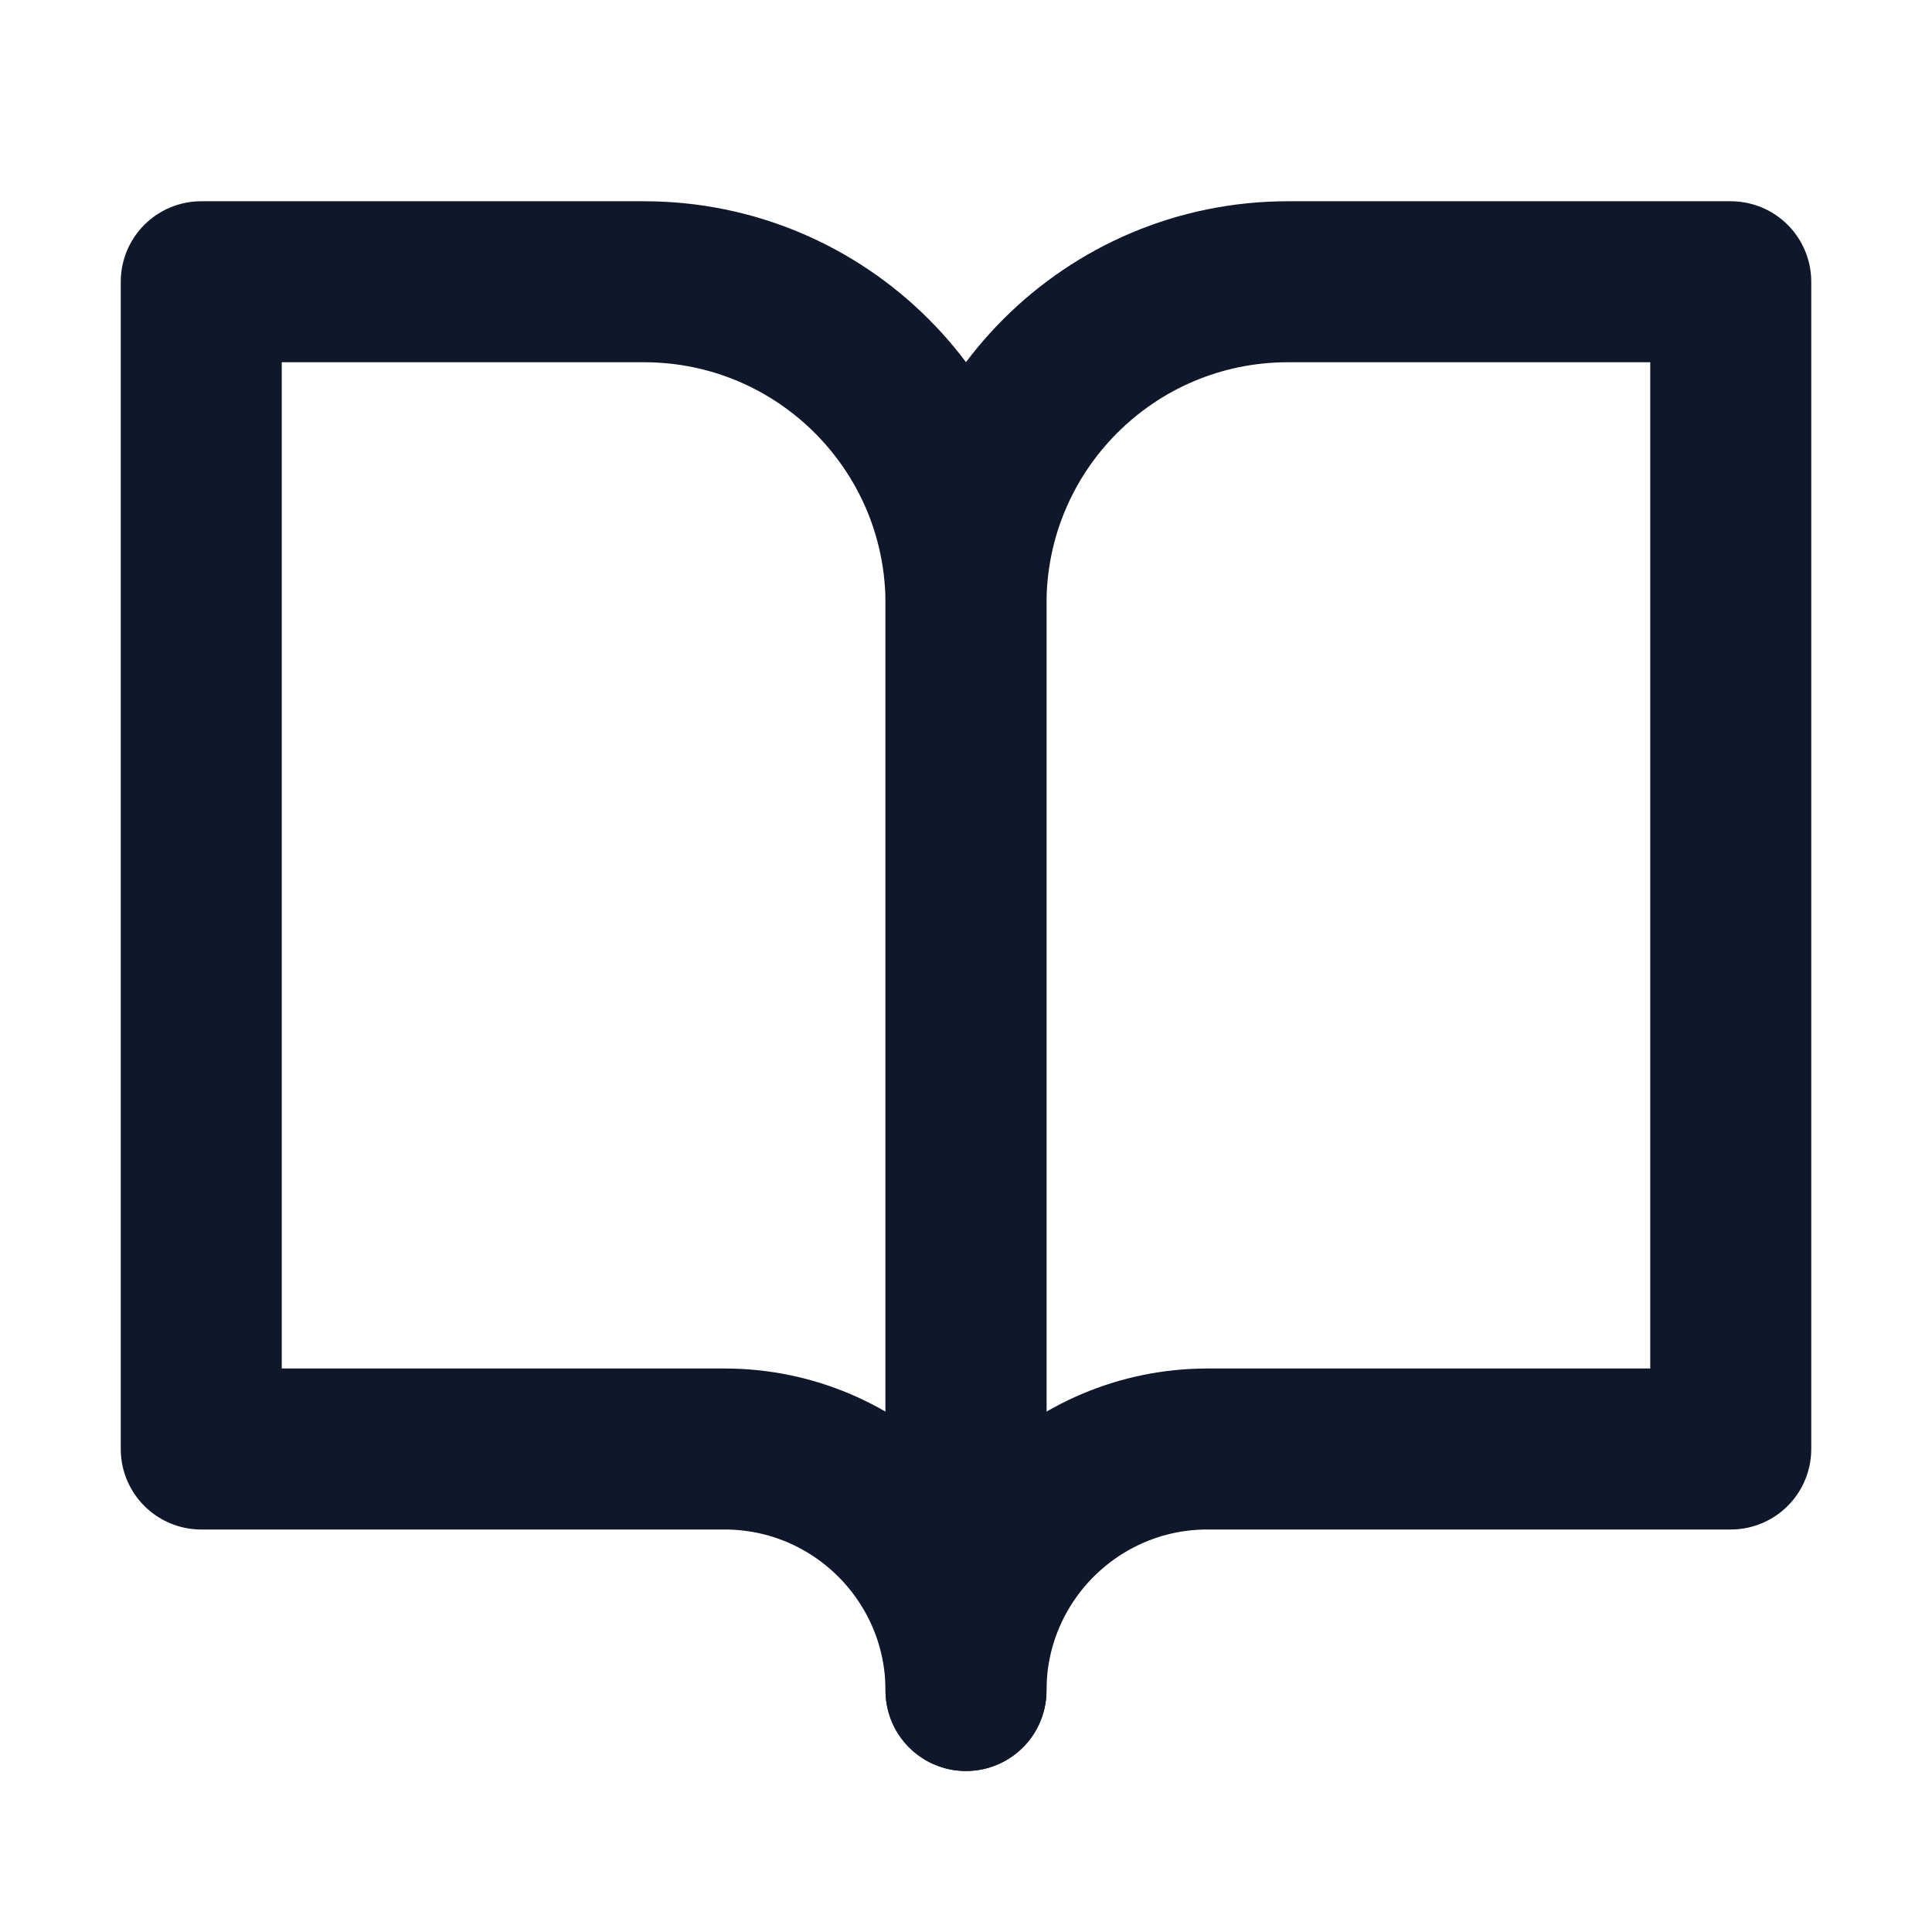
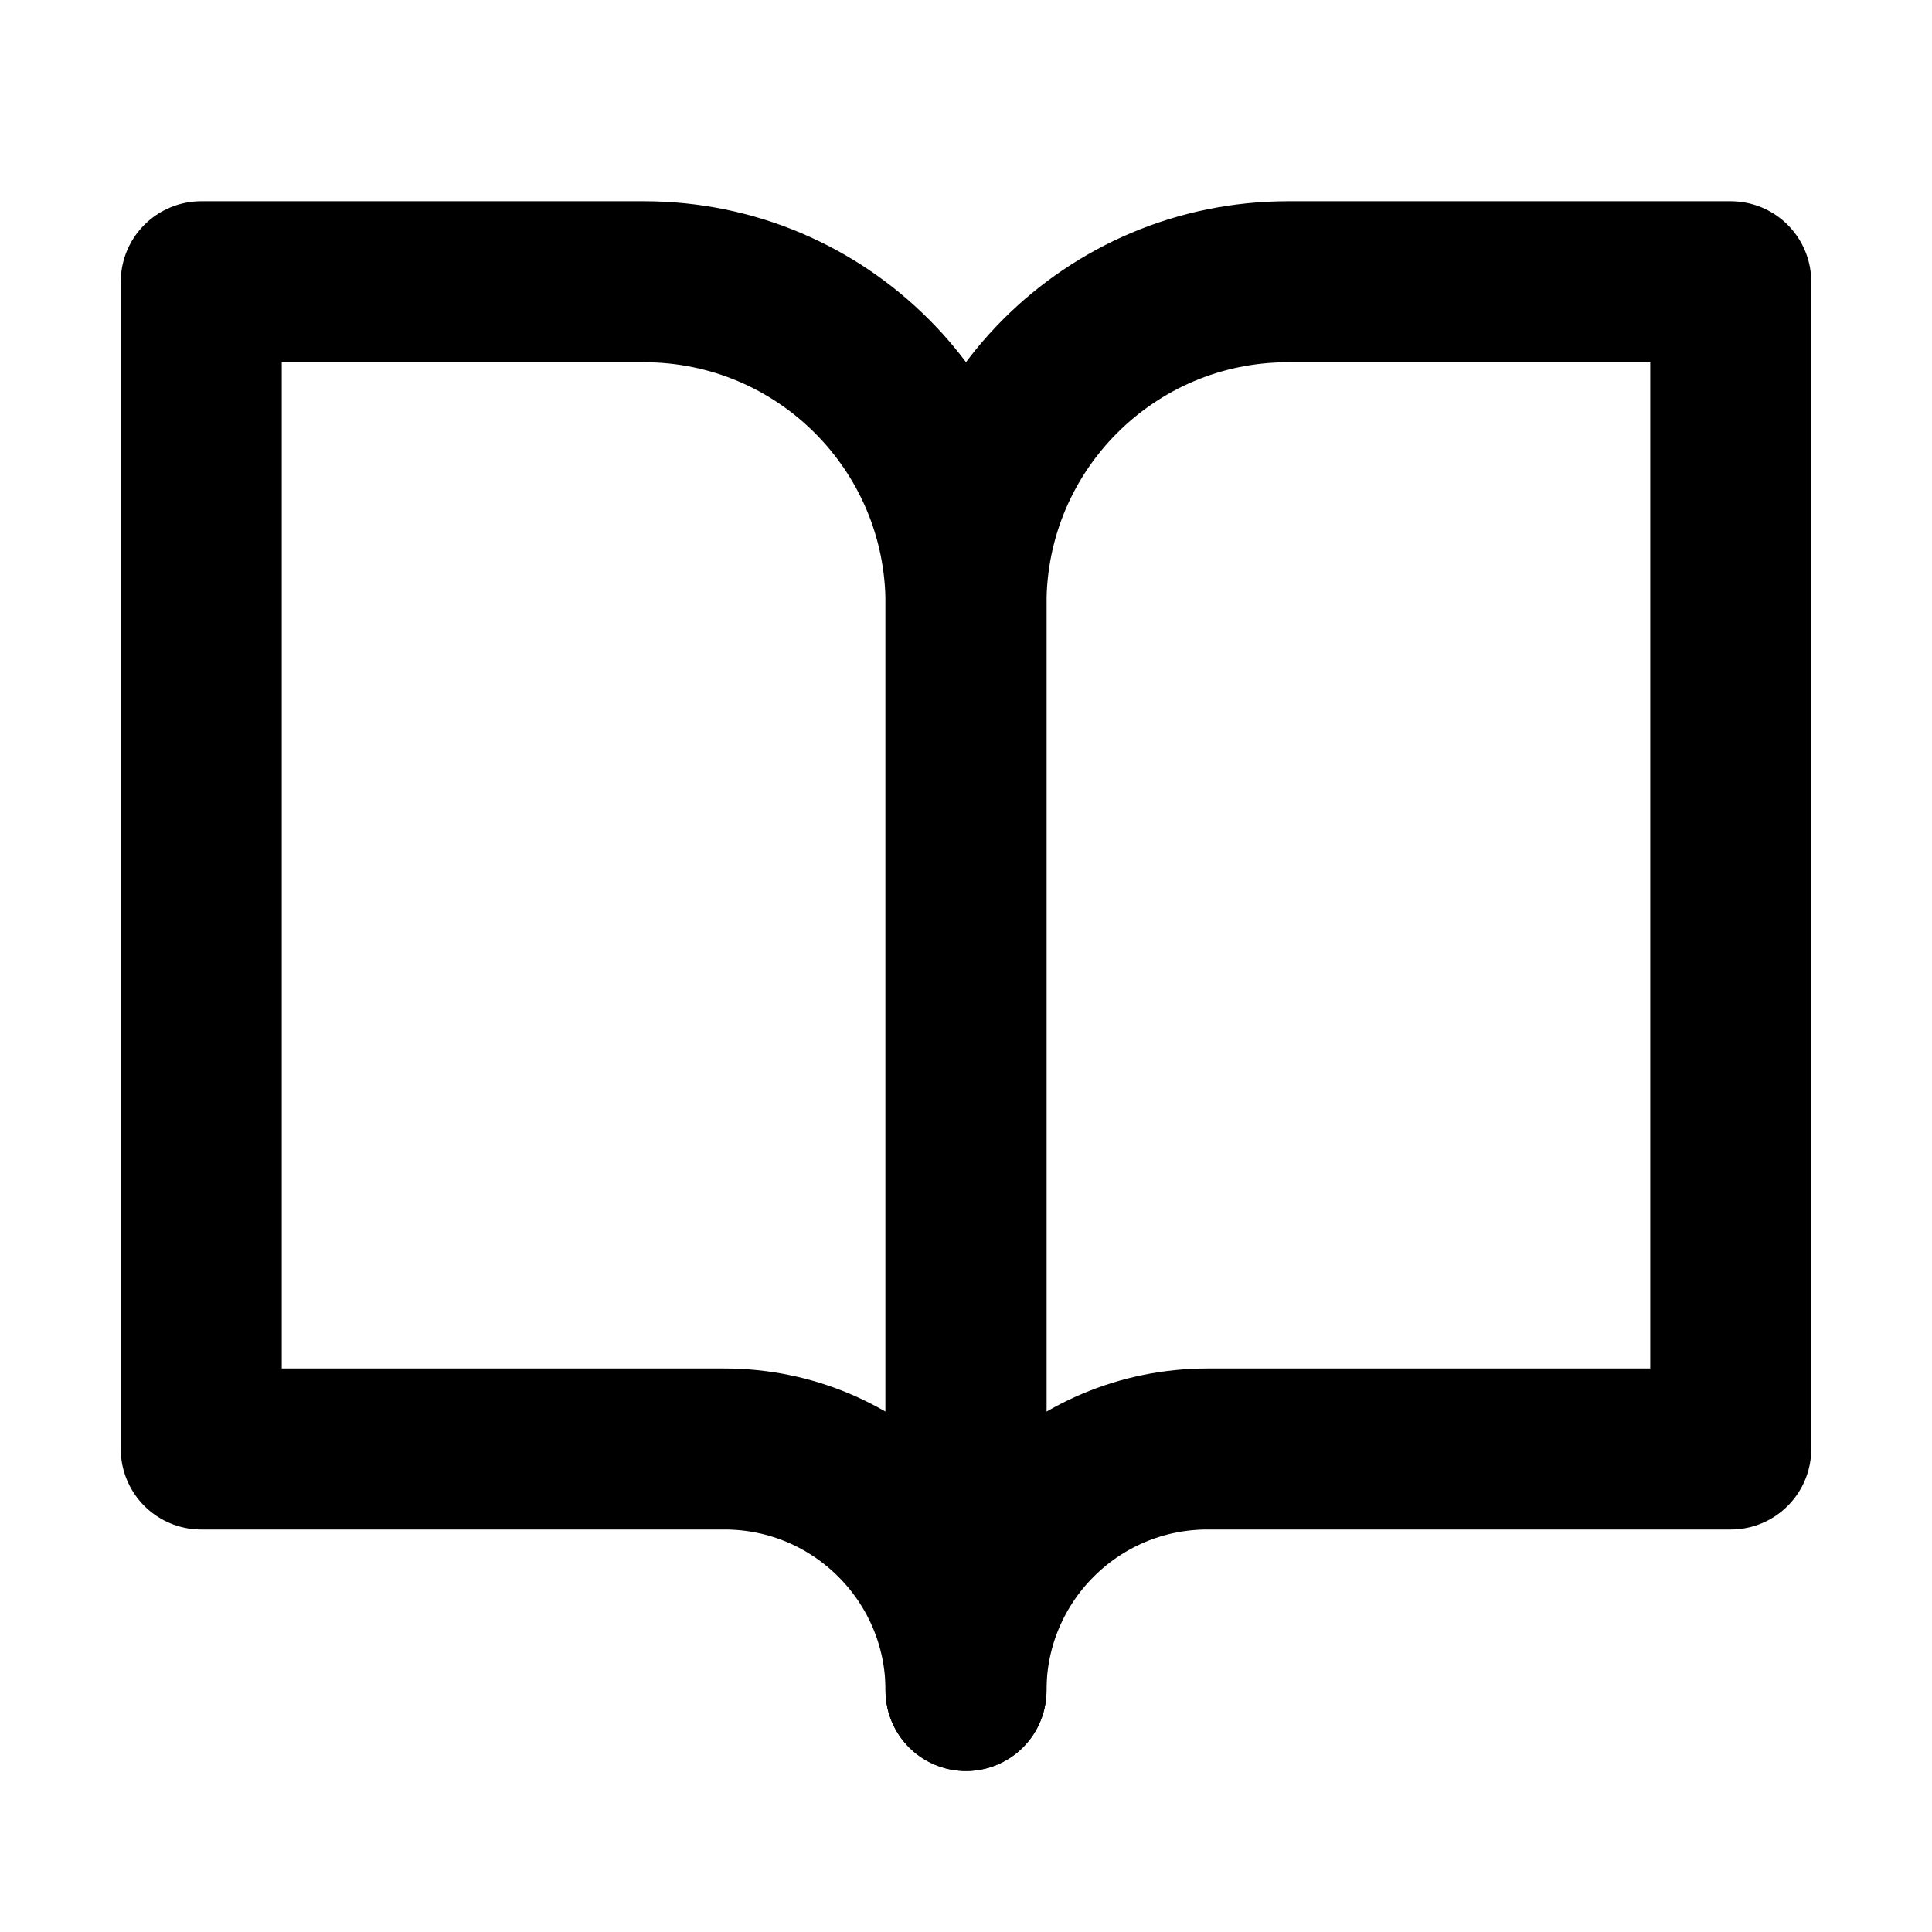
<svg xmlns="http://www.w3.org/2000/svg" width="12" height="12" viewBox="0 0 12 12" fill="none">
-   <path d="M1.25 1.75H4C5.105 1.75 6 2.645 6 3.75V10.5C6 9.672 5.328 9 4.5 9H1.25V1.75Z" stroke="#0F172A" stroke-linejoin="round" />
-   <path d="M10.75 1.75H8C6.895 1.75 6 2.645 6 3.75V10.5C6 9.672 6.672 9 7.5 9H10.75V1.75Z" stroke="#0F172A" stroke-linejoin="round" />
+   <path d="M1.25 1.75H4C5.105 1.75 6 2.645 6 3.75V10.5C6 9.672 5.328 9 4.5 9H1.25V1.75Z" stroke="currentColor" stroke-linejoin="round" />
+   <path d="M10.75 1.75H8C6.895 1.75 6 2.645 6 3.75V10.5C6 9.672 6.672 9 7.5 9H10.75V1.75Z" stroke="currentColor" stroke-linejoin="round" />
</svg>
